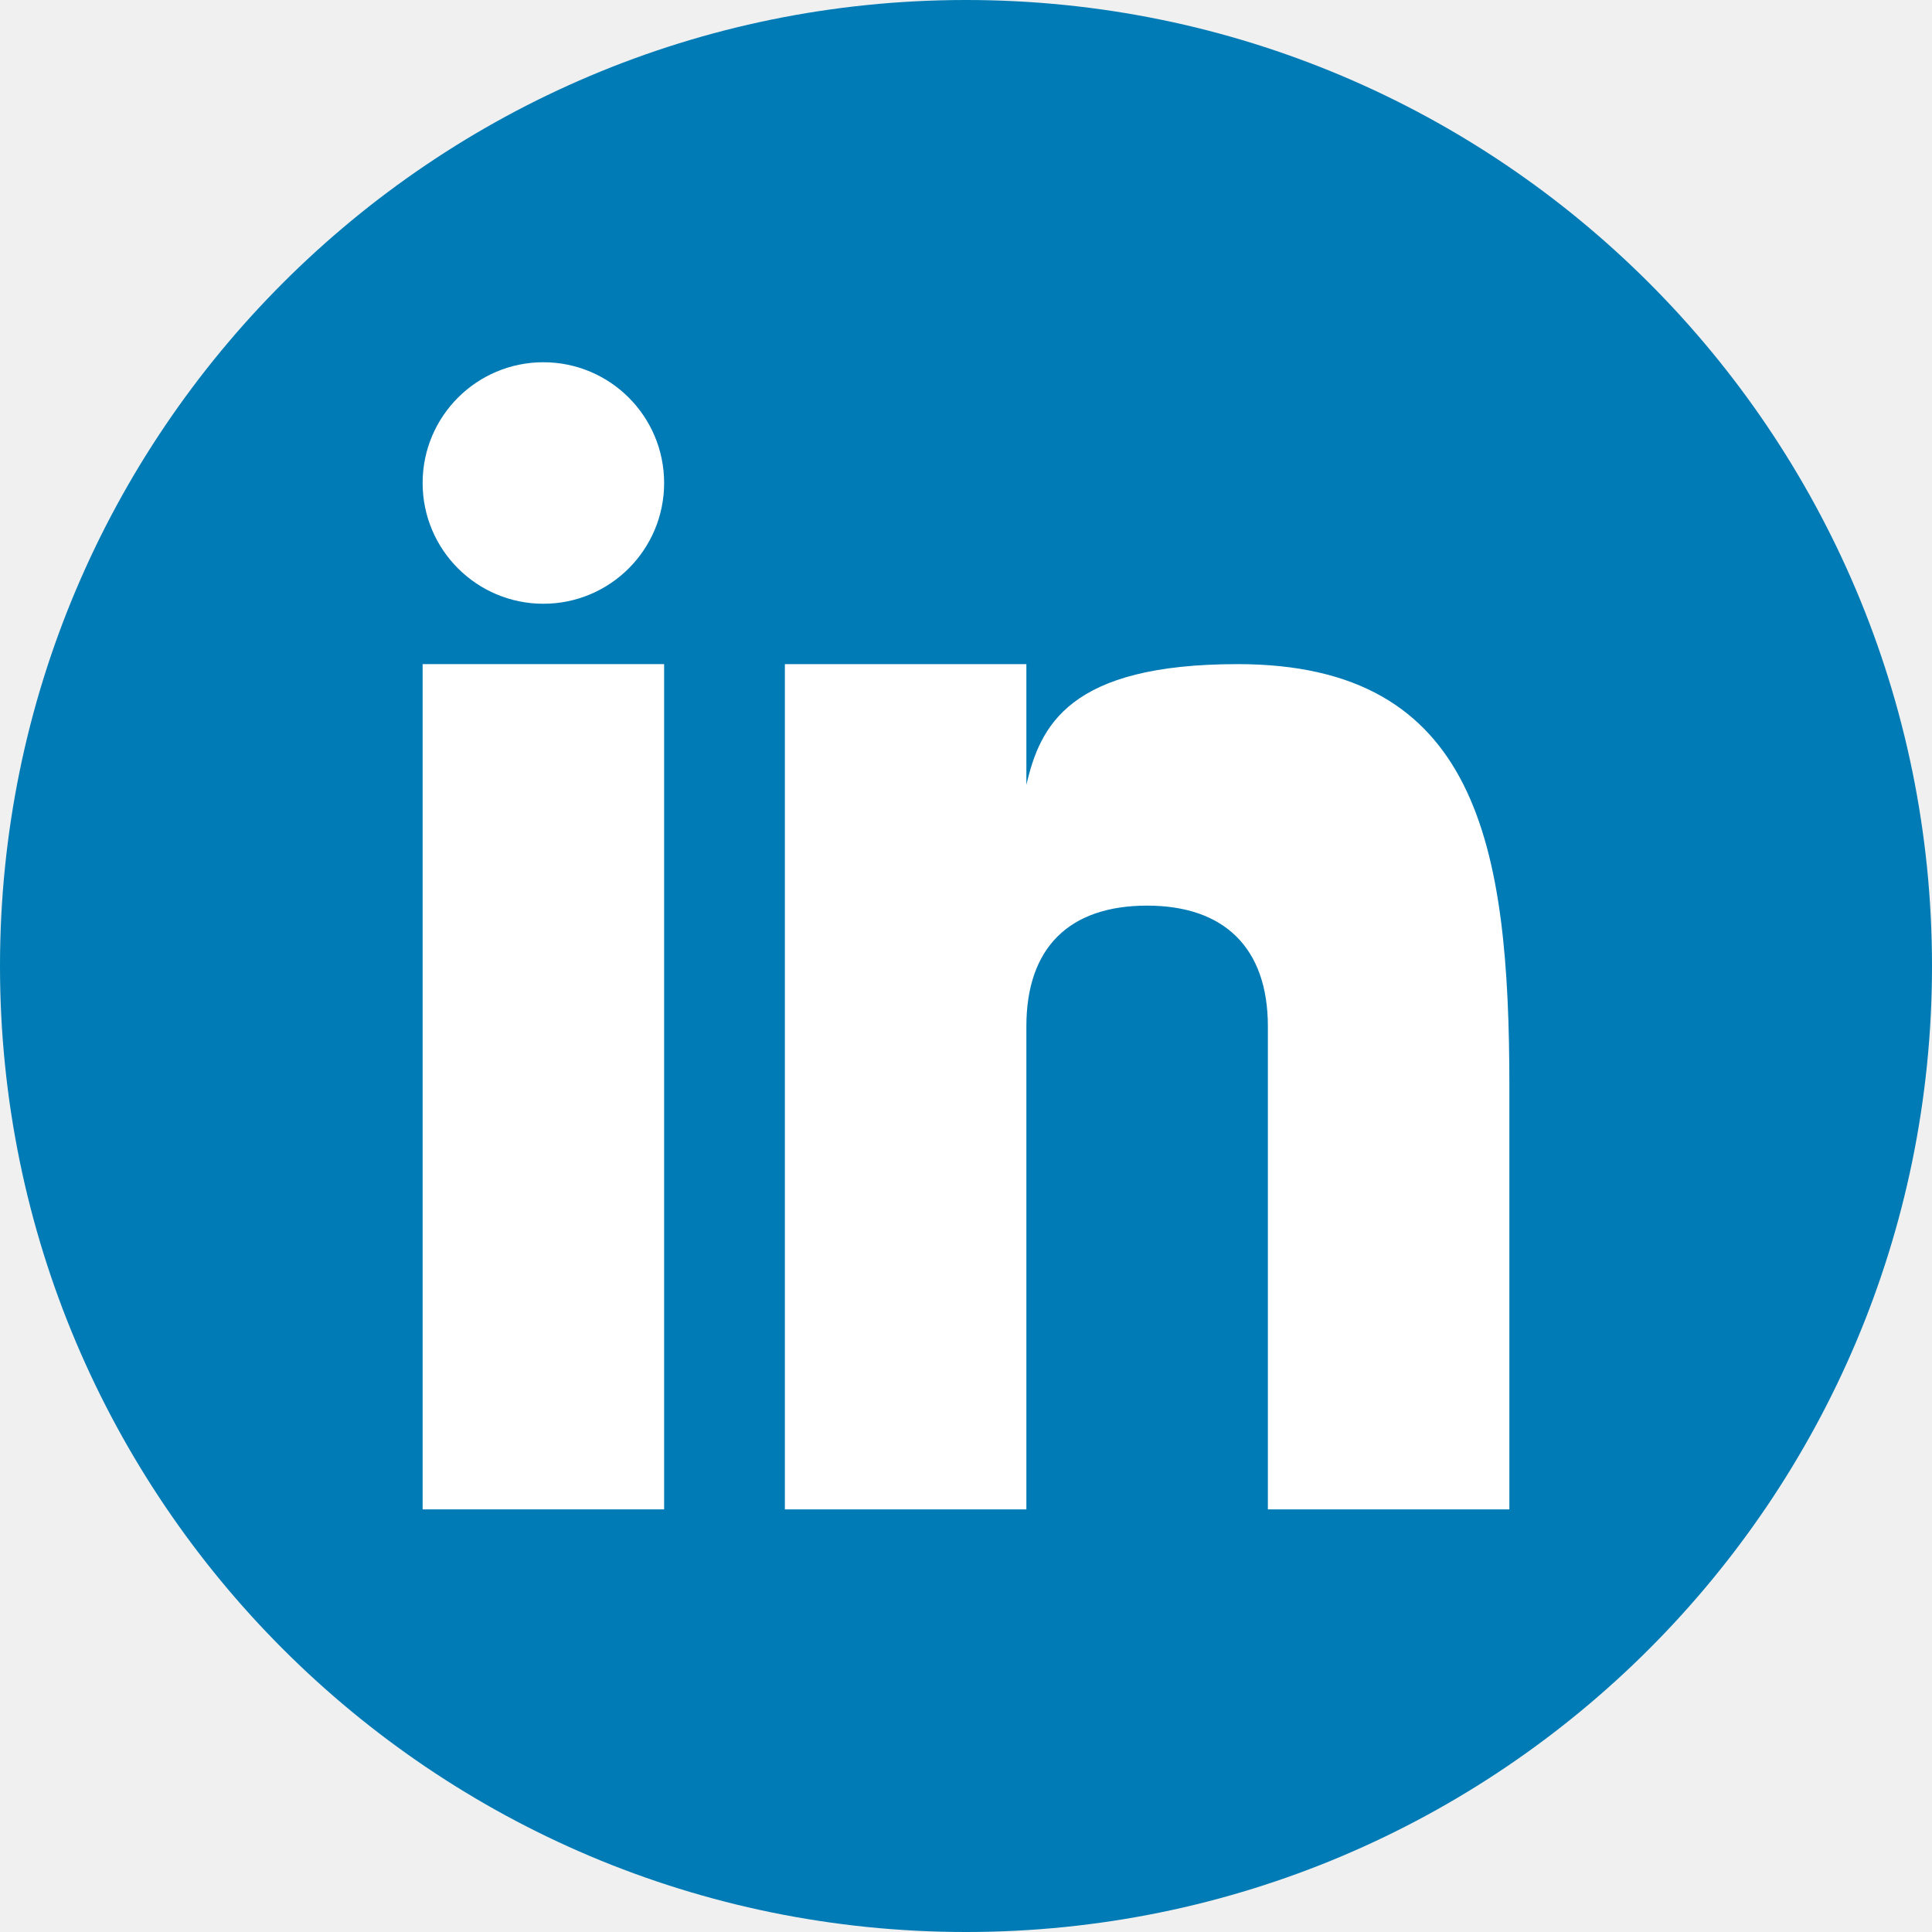
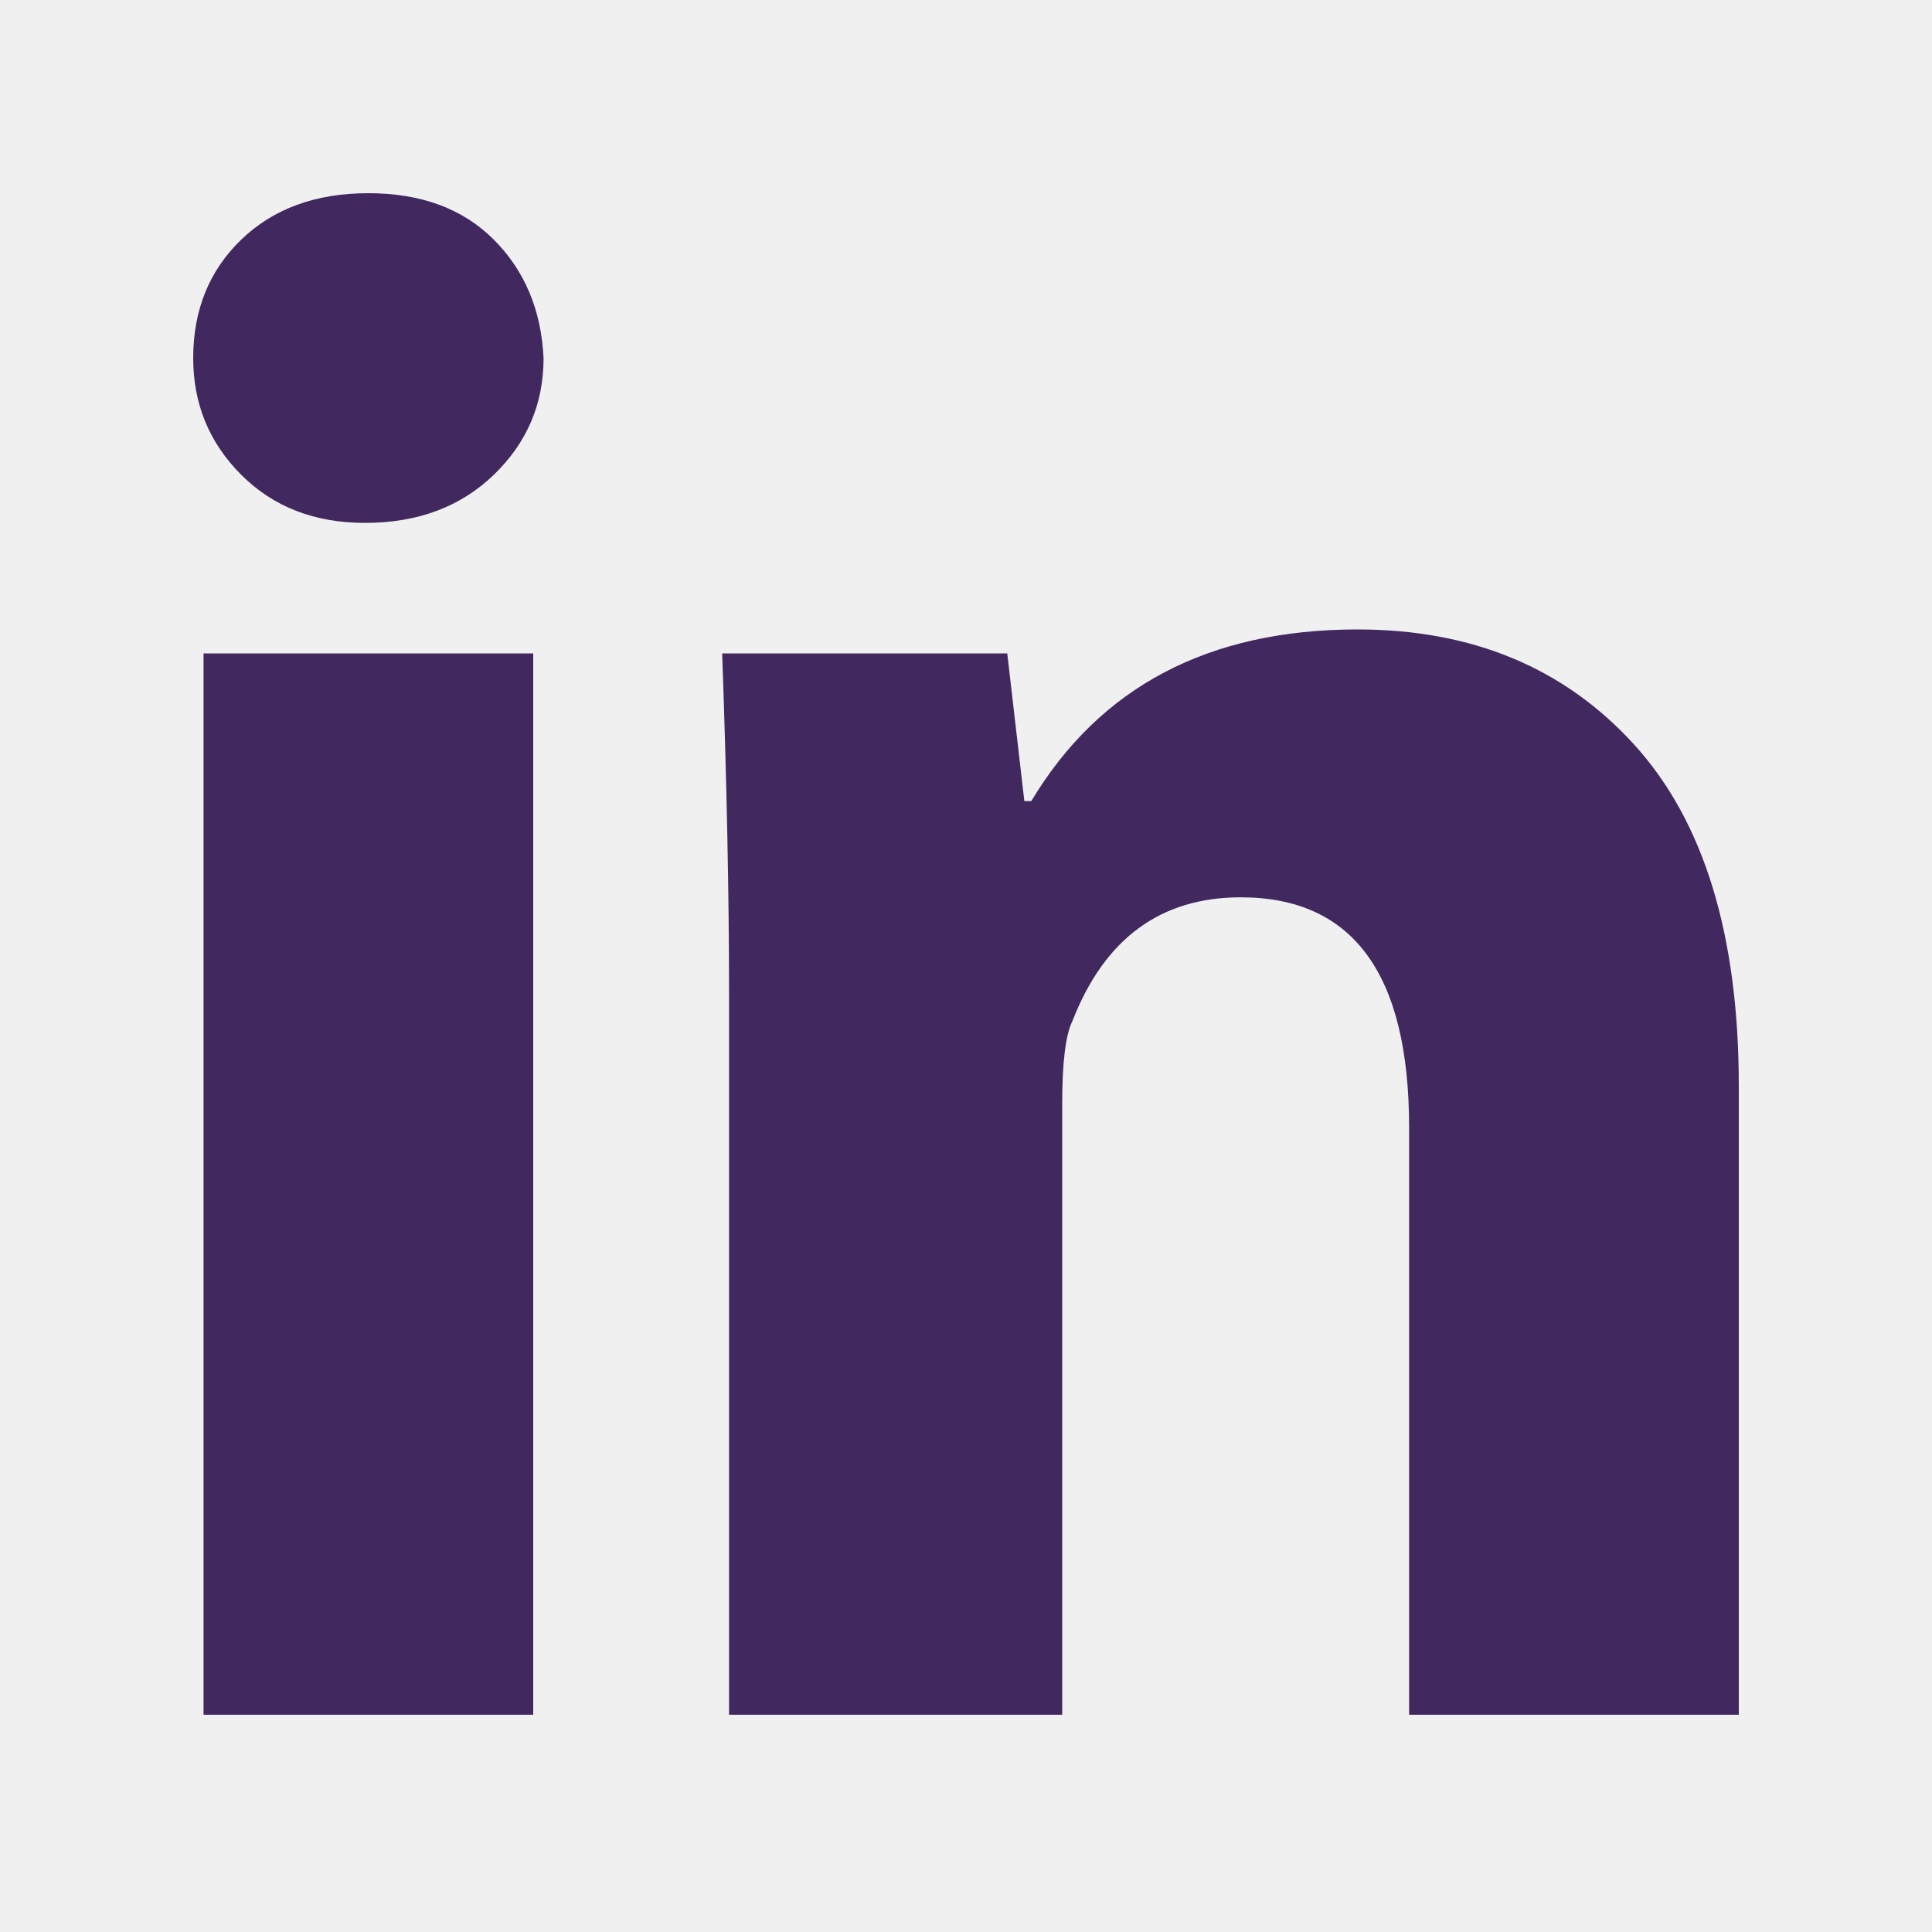
- <svg xmlns="http://www.w3.org/2000/svg" enable-background="new 0 0 32 32" height="32px" id="Layer_1" version="1.0" viewBox="0 0 32 32" width="32px" xml:space="preserve">
-   <g>
-     <circle clip-rule="evenodd" cx="16" cy="16" fill="#007BB5" fill-rule="evenodd" r="16" />
-     <g>
-       <rect fill="#FFFFFF" height="14" width="4" x="7" y="11" />
-       <path d="M20.499,11c-2.791,0-3.271,1.018-3.499,2v-2h-4v14h4v-8c0-1.297,0.703-2,2-2c1.266,0,2,0.688,2,2v8h4v-7    C25,14,24.479,11,20.499,11z" fill="#FFFFFF" />
-       <circle cx="9" cy="8" fill="#FFFFFF" r="2" />
-     </g>
-   </g>
-   <g />
-   <g />
-   <g />
-   <g />
-   <g />
-   <g />
+ <svg xmlns="http://www.w3.org/2000/svg" width="20" height="20" viewBox="0 0 20 20" fill="none">
+   <path d="M5.627 3.707C5.627 4.181 5.455 4.584 5.111 4.916C4.767 5.247 4.323 5.413 3.778 5.413C3.256 5.413 2.83 5.247 2.498 4.916C2.166 4.584 2 4.181 2 3.707C2 3.209 2.166 2.8 2.498 2.48C2.83 2.16 3.268 2 3.813 2C4.359 2 4.791 2.16 5.111 2.48C5.431 2.8 5.603 3.209 5.627 3.707ZM2.107 17.751V6.764H5.52V17.751H2.107ZM7.547 10.284C7.547 9.265 7.523 8.092 7.476 6.764H10.427L10.604 8.293H10.676C11.387 7.108 12.513 6.516 14.053 6.516C15.239 6.516 16.193 6.913 16.916 7.707C17.639 8.501 18 9.68 18 11.244V17.751H14.587V11.671C14.587 10.083 14.006 9.289 12.844 9.289C12.015 9.289 11.434 9.716 11.102 10.569C11.031 10.711 10.996 10.996 10.996 11.422V17.751H7.547V10.284Z" fill="#41285F" />
</svg>
